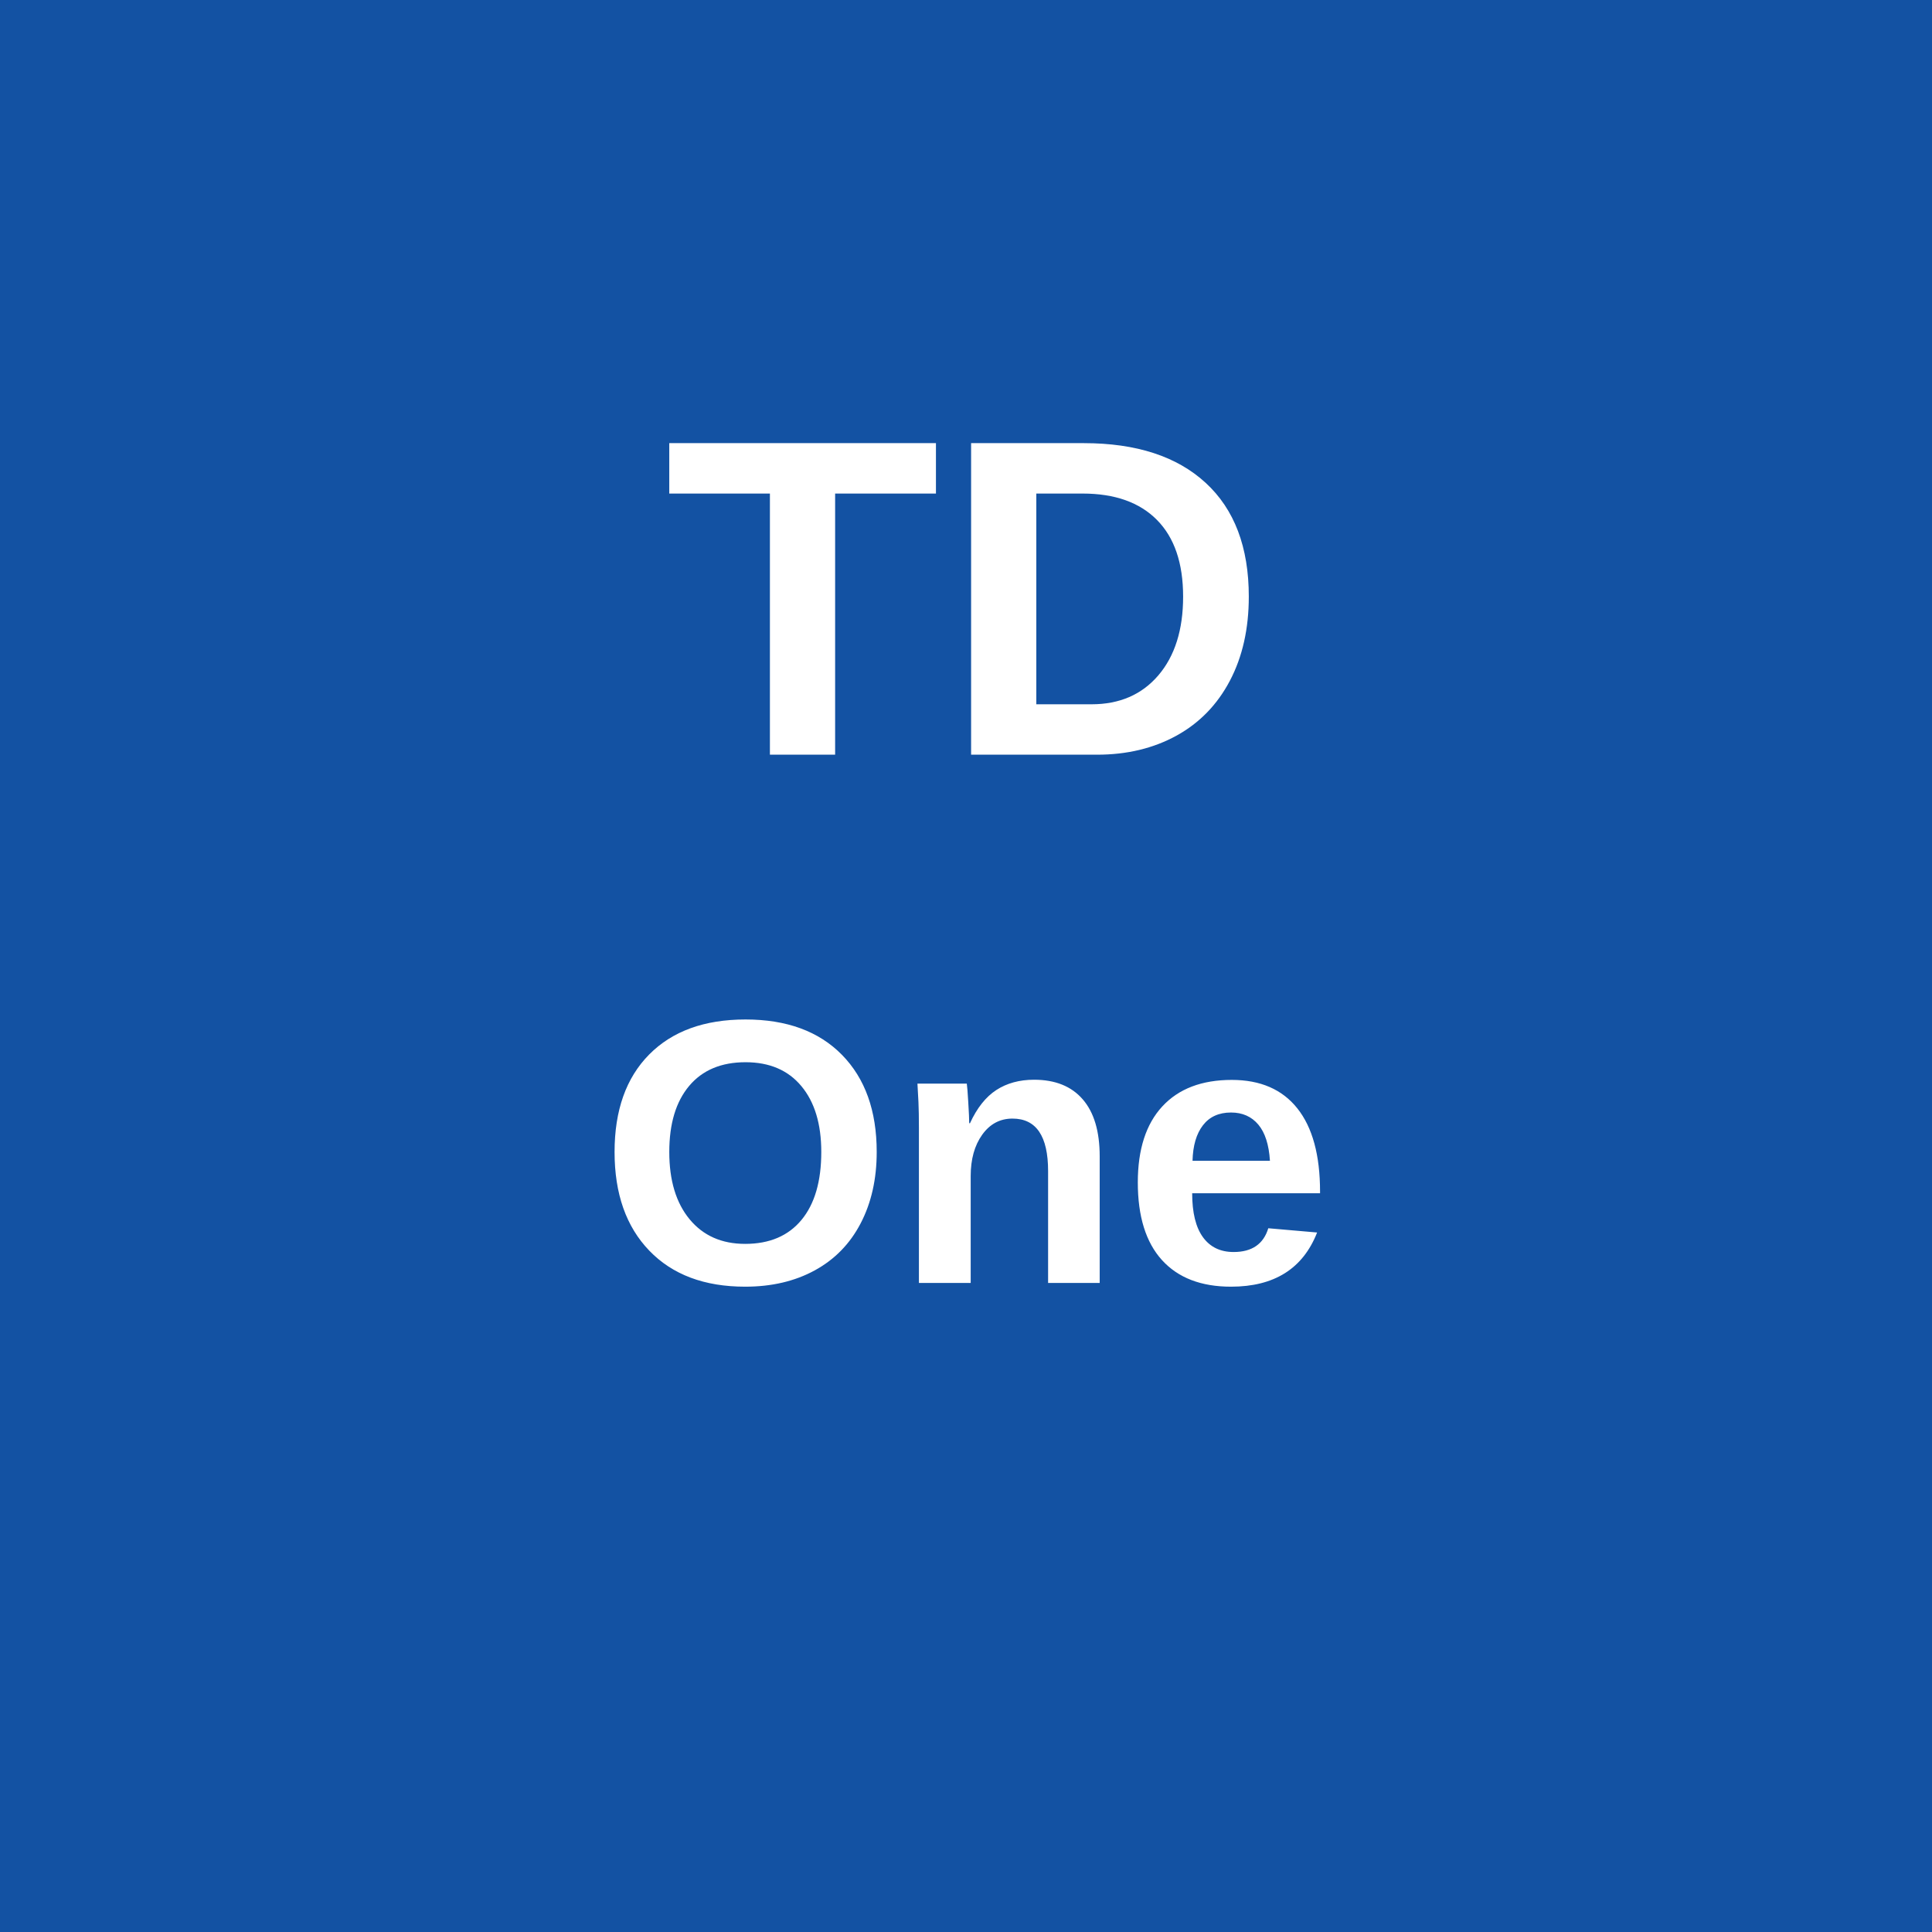
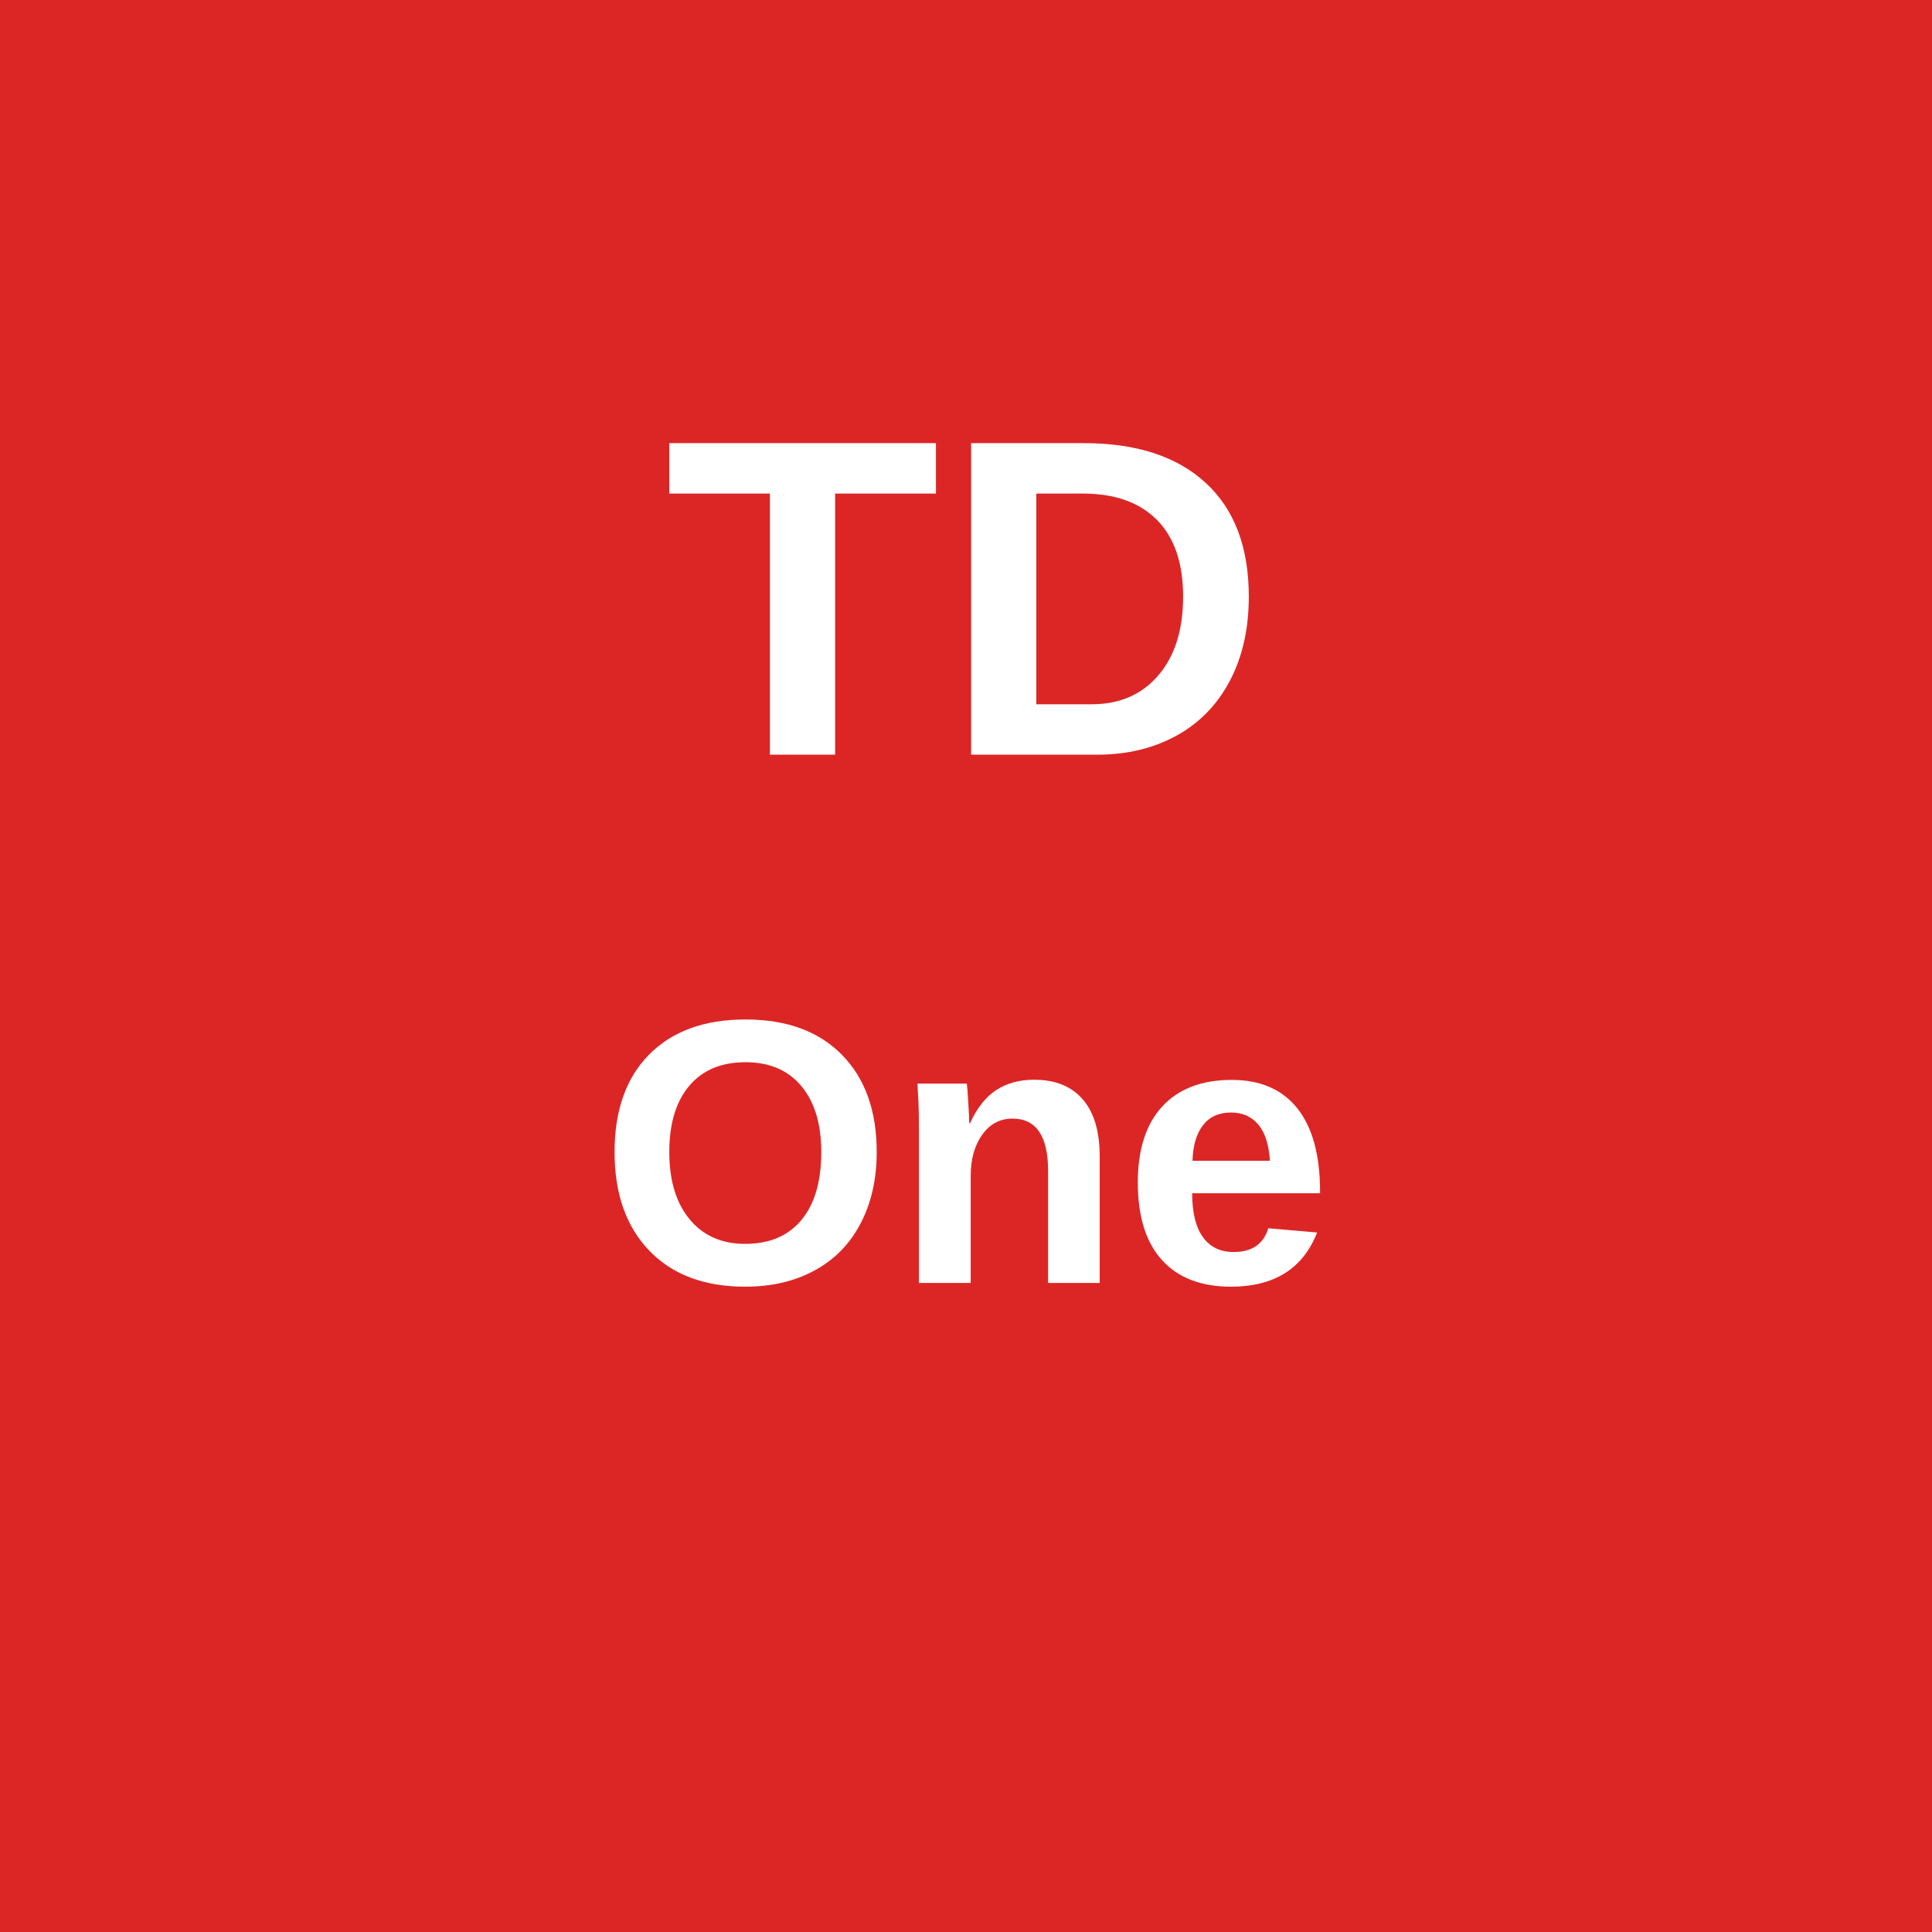
<svg xmlns="http://www.w3.org/2000/svg" width="512" height="512" viewBox="0 0 512 512">
-   <rect width="512" height="512" fill="#1352A3" />
+   <rect width="512" height="512" fill="#DC2626" />
  <text x="256" y="200" text-anchor="middle" font-family="Arial,sans-serif" font-size="120" font-weight="700" fill="white">TD</text>
  <text x="256" y="340" text-anchor="middle" font-family="Arial,sans-serif" font-size="100" font-weight="700" fill="white">One</text>
</svg>
